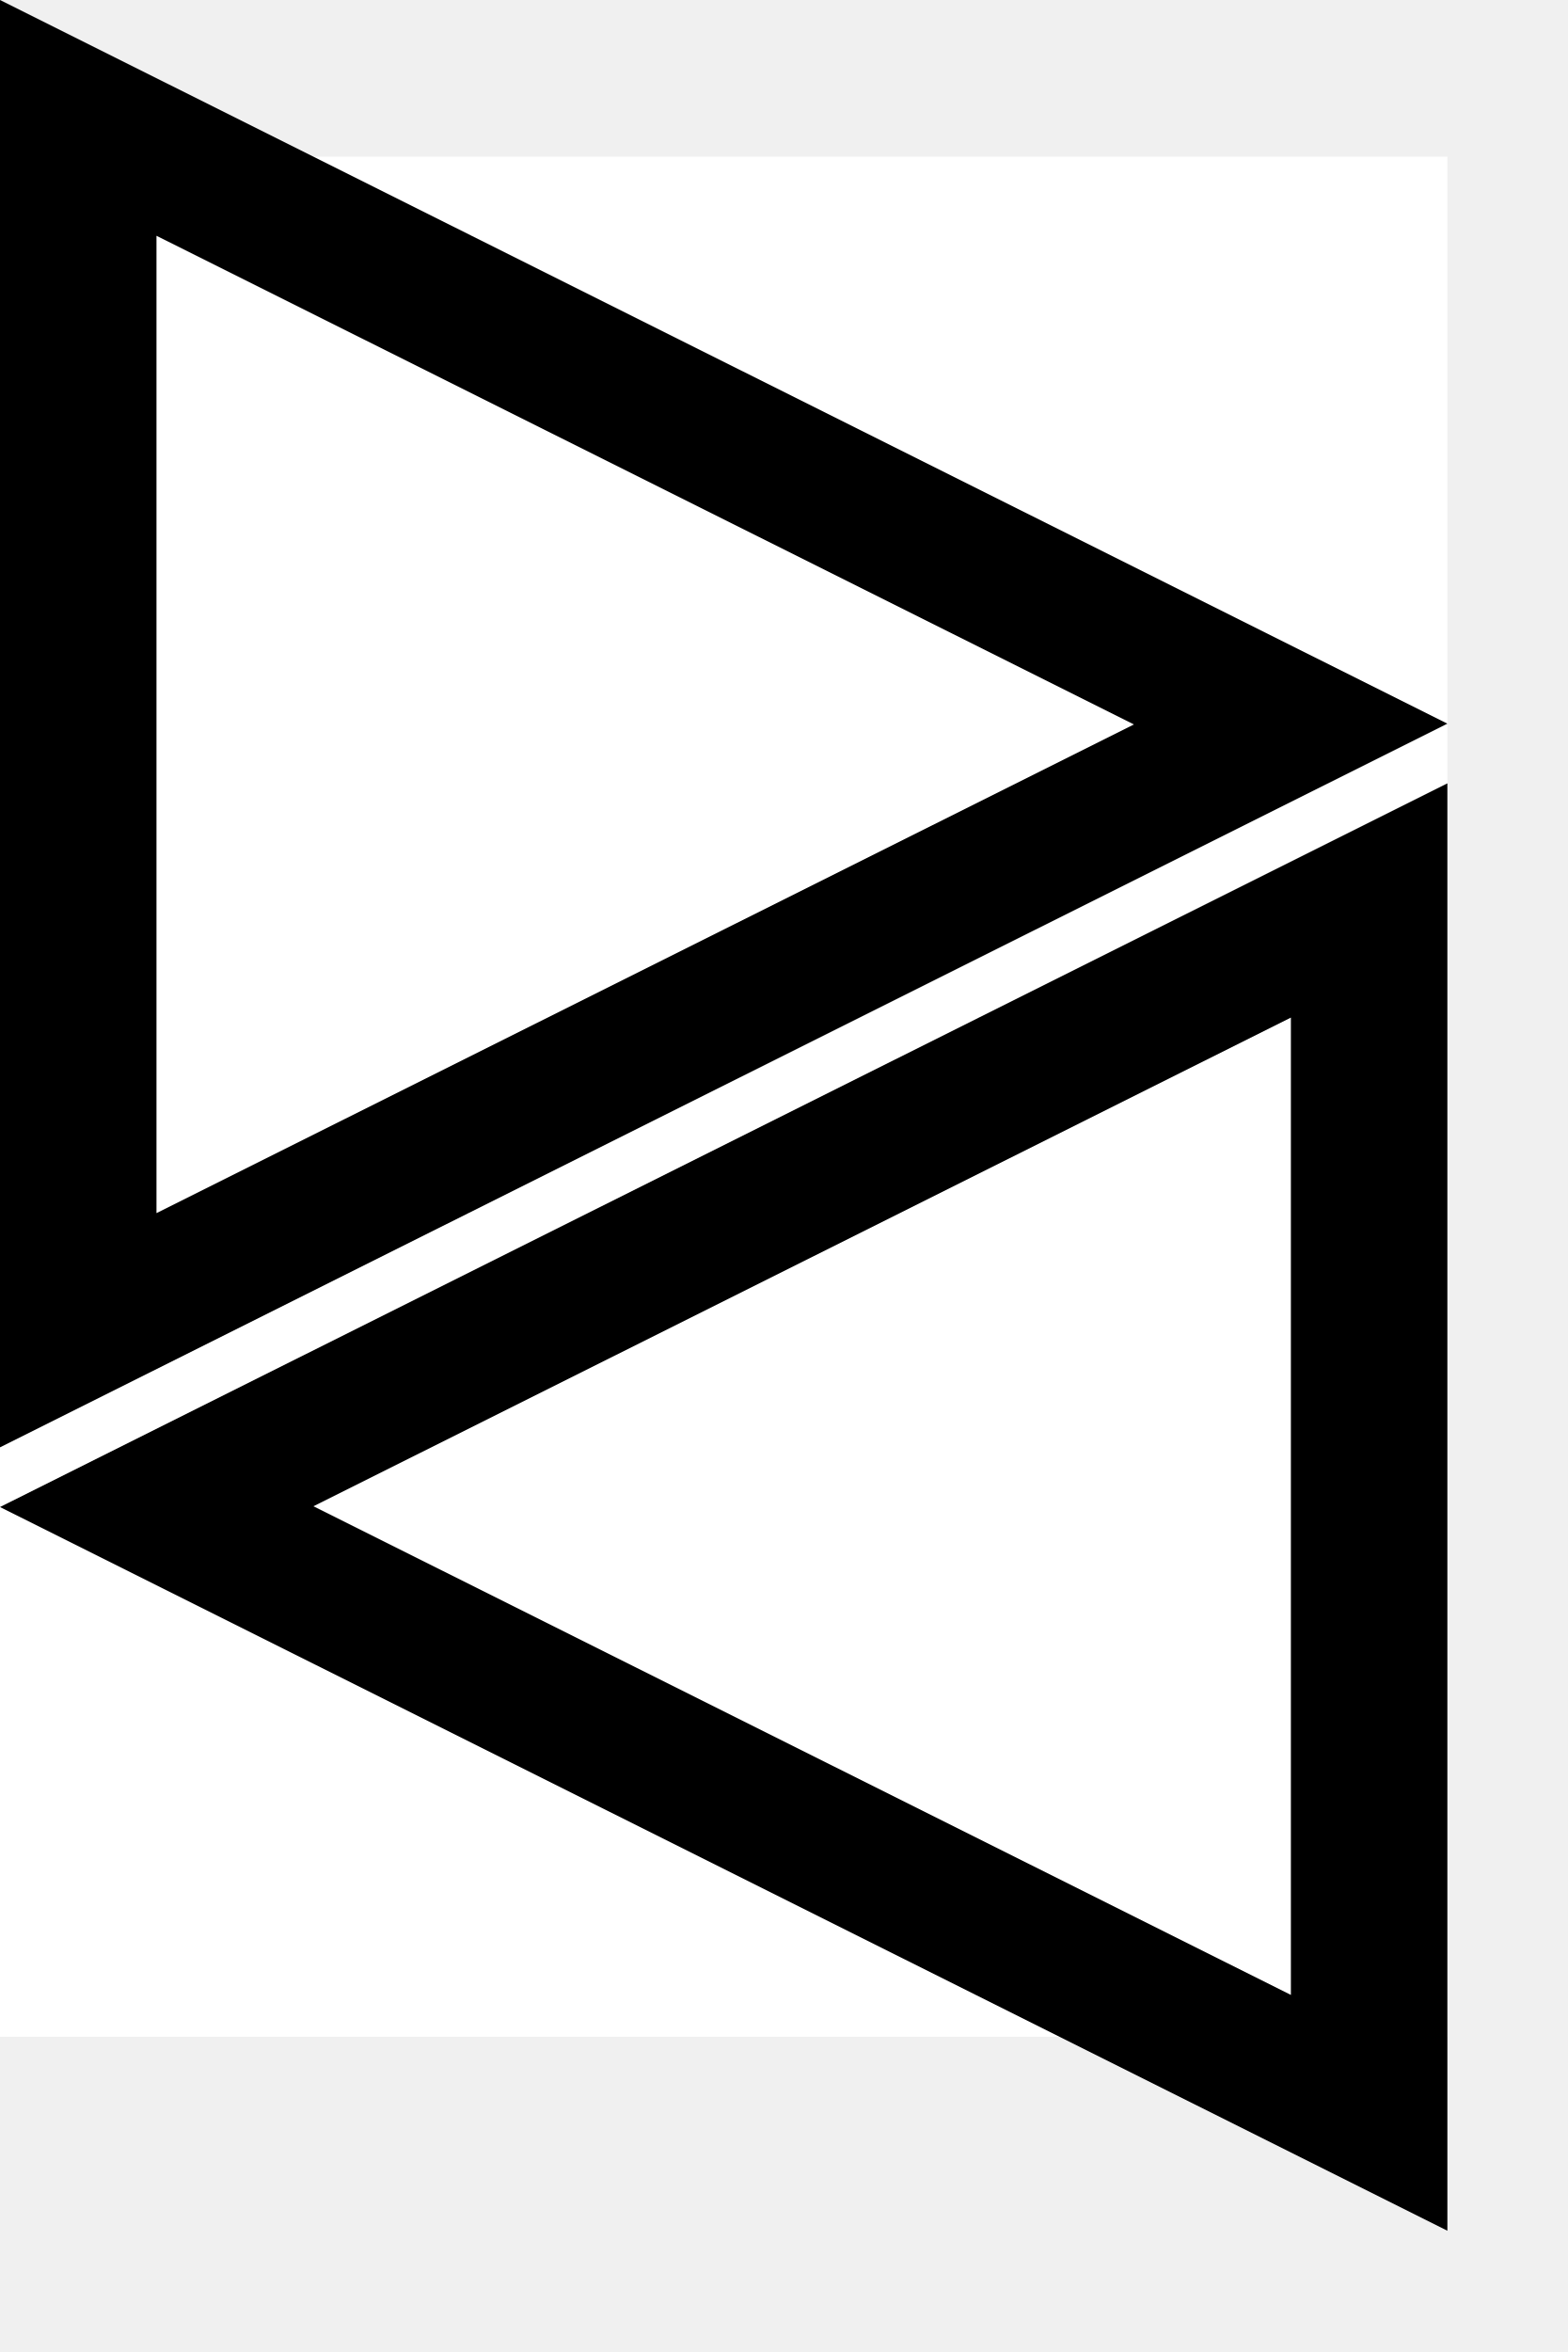
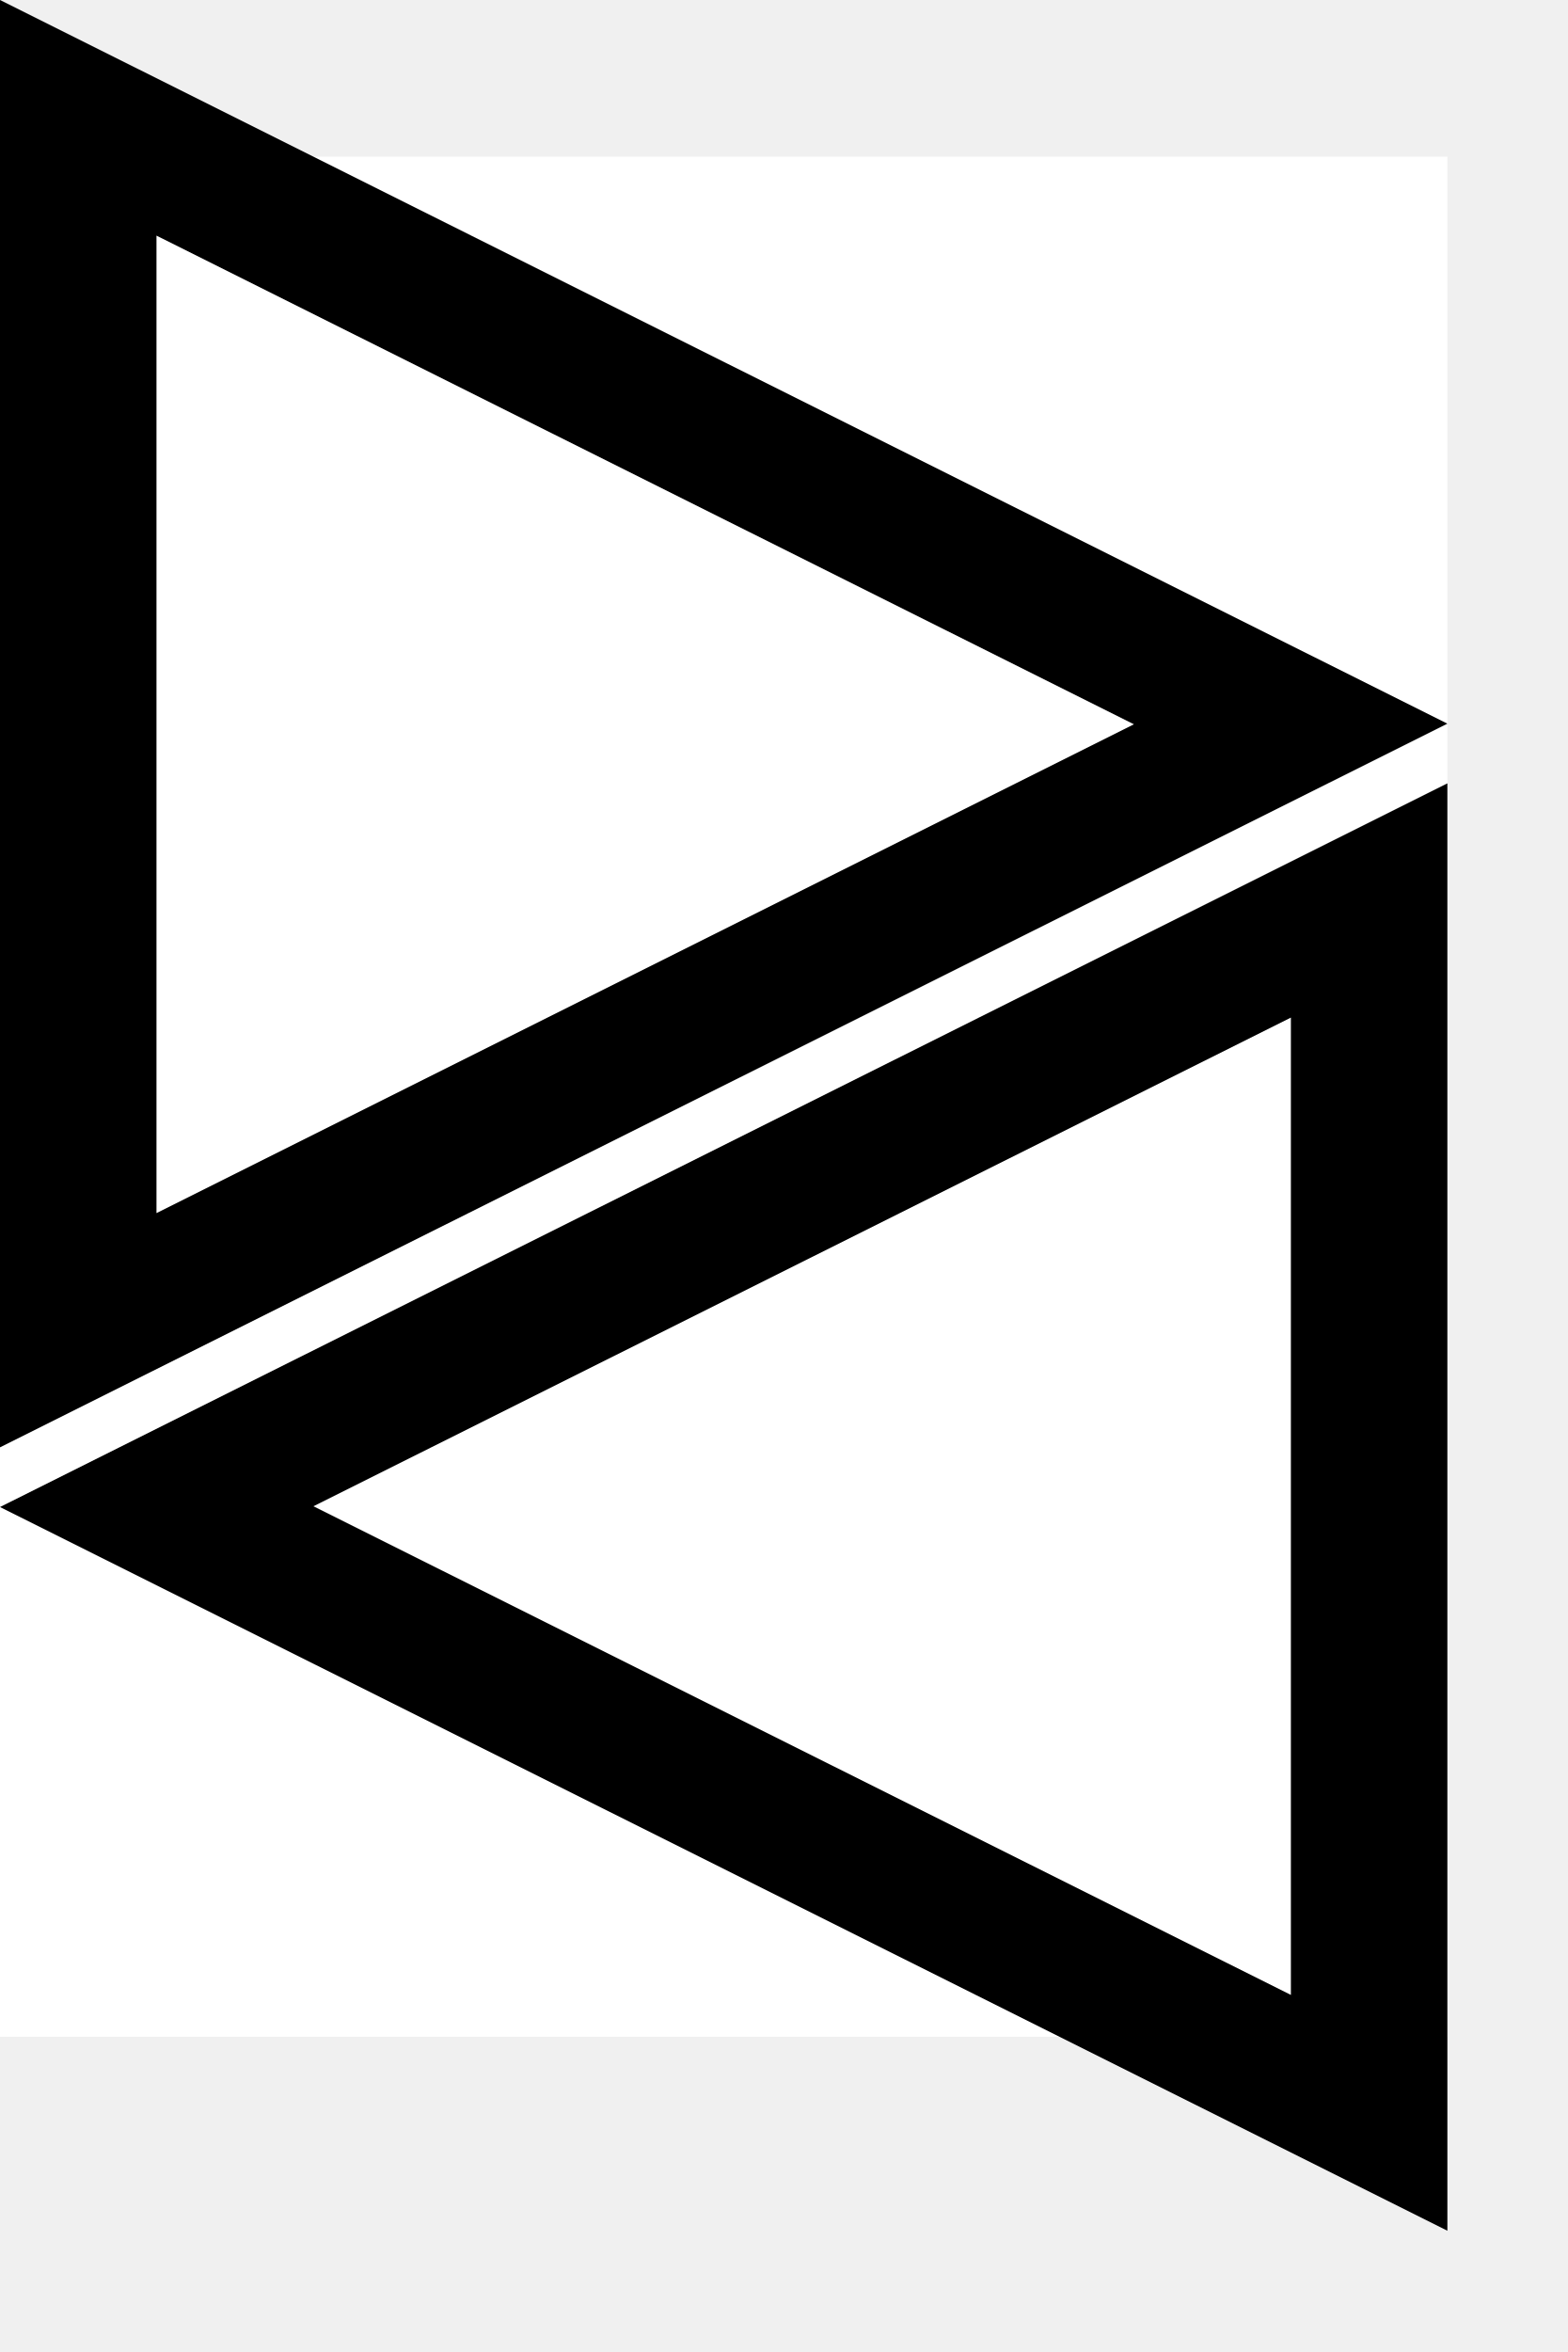
<svg xmlns="http://www.w3.org/2000/svg" xmlns:xlink="http://www.w3.org/1999/xlink" width="834" height="1251" viewBox="0 0 834 1251" version="1.1">
  <g id="Canvas" transform="matrix(83.3333 0 0 83.3333 -6000 -20750)">
    <g id="u29CE-RIGHT TRIANGLE ABOVE LEFT TRIANGLE">
      <path d="M 72 250L 81.24 250L 81.24 262L 72 262L 72 250Z" fill="#FFFFFF" />
-       <g id="Group">
-         <g id="Subtract">
-           <use xlink:href="#path0_fill" transform="translate(72 254)" />
-         </g>
-         <g id="Subtract">
-           <use xlink:href="#path0_fill" transform="matrix(-1 1.22465e-16 -1.22465e-16 -1 81.24 258.238)" />
-         </g>
+       <g id="Union">
+         <use xlink:href="#path0_fill" transform="translate(72 249)" />
      </g>
    </g>
  </g>
  <defs>
-     <path id="path0_fill" fill-rule="evenodd" d="M 9.24 9.238L 0 4.619L 9.24 0L 9.24 9.238ZM 8.241 7.733L 2.001 4.614L 8.241 1.495L 8.241 7.733Z" />
+     <path id="path0_fill" fill-rule="evenodd" d="M 9.24 4.619L 0 0L 0 9.238L 9.24 4.619ZM 7.239 4.623L 0.999 1.504L 0.999 7.743L 7.239 4.623ZM 0 9.619L 9.24 14.238L 9.24 5L 0 9.619ZM 2.001 9.614L 8.241 12.733L 8.241 6.495L 2.001 9.614Z" />
  </defs>
</svg>
